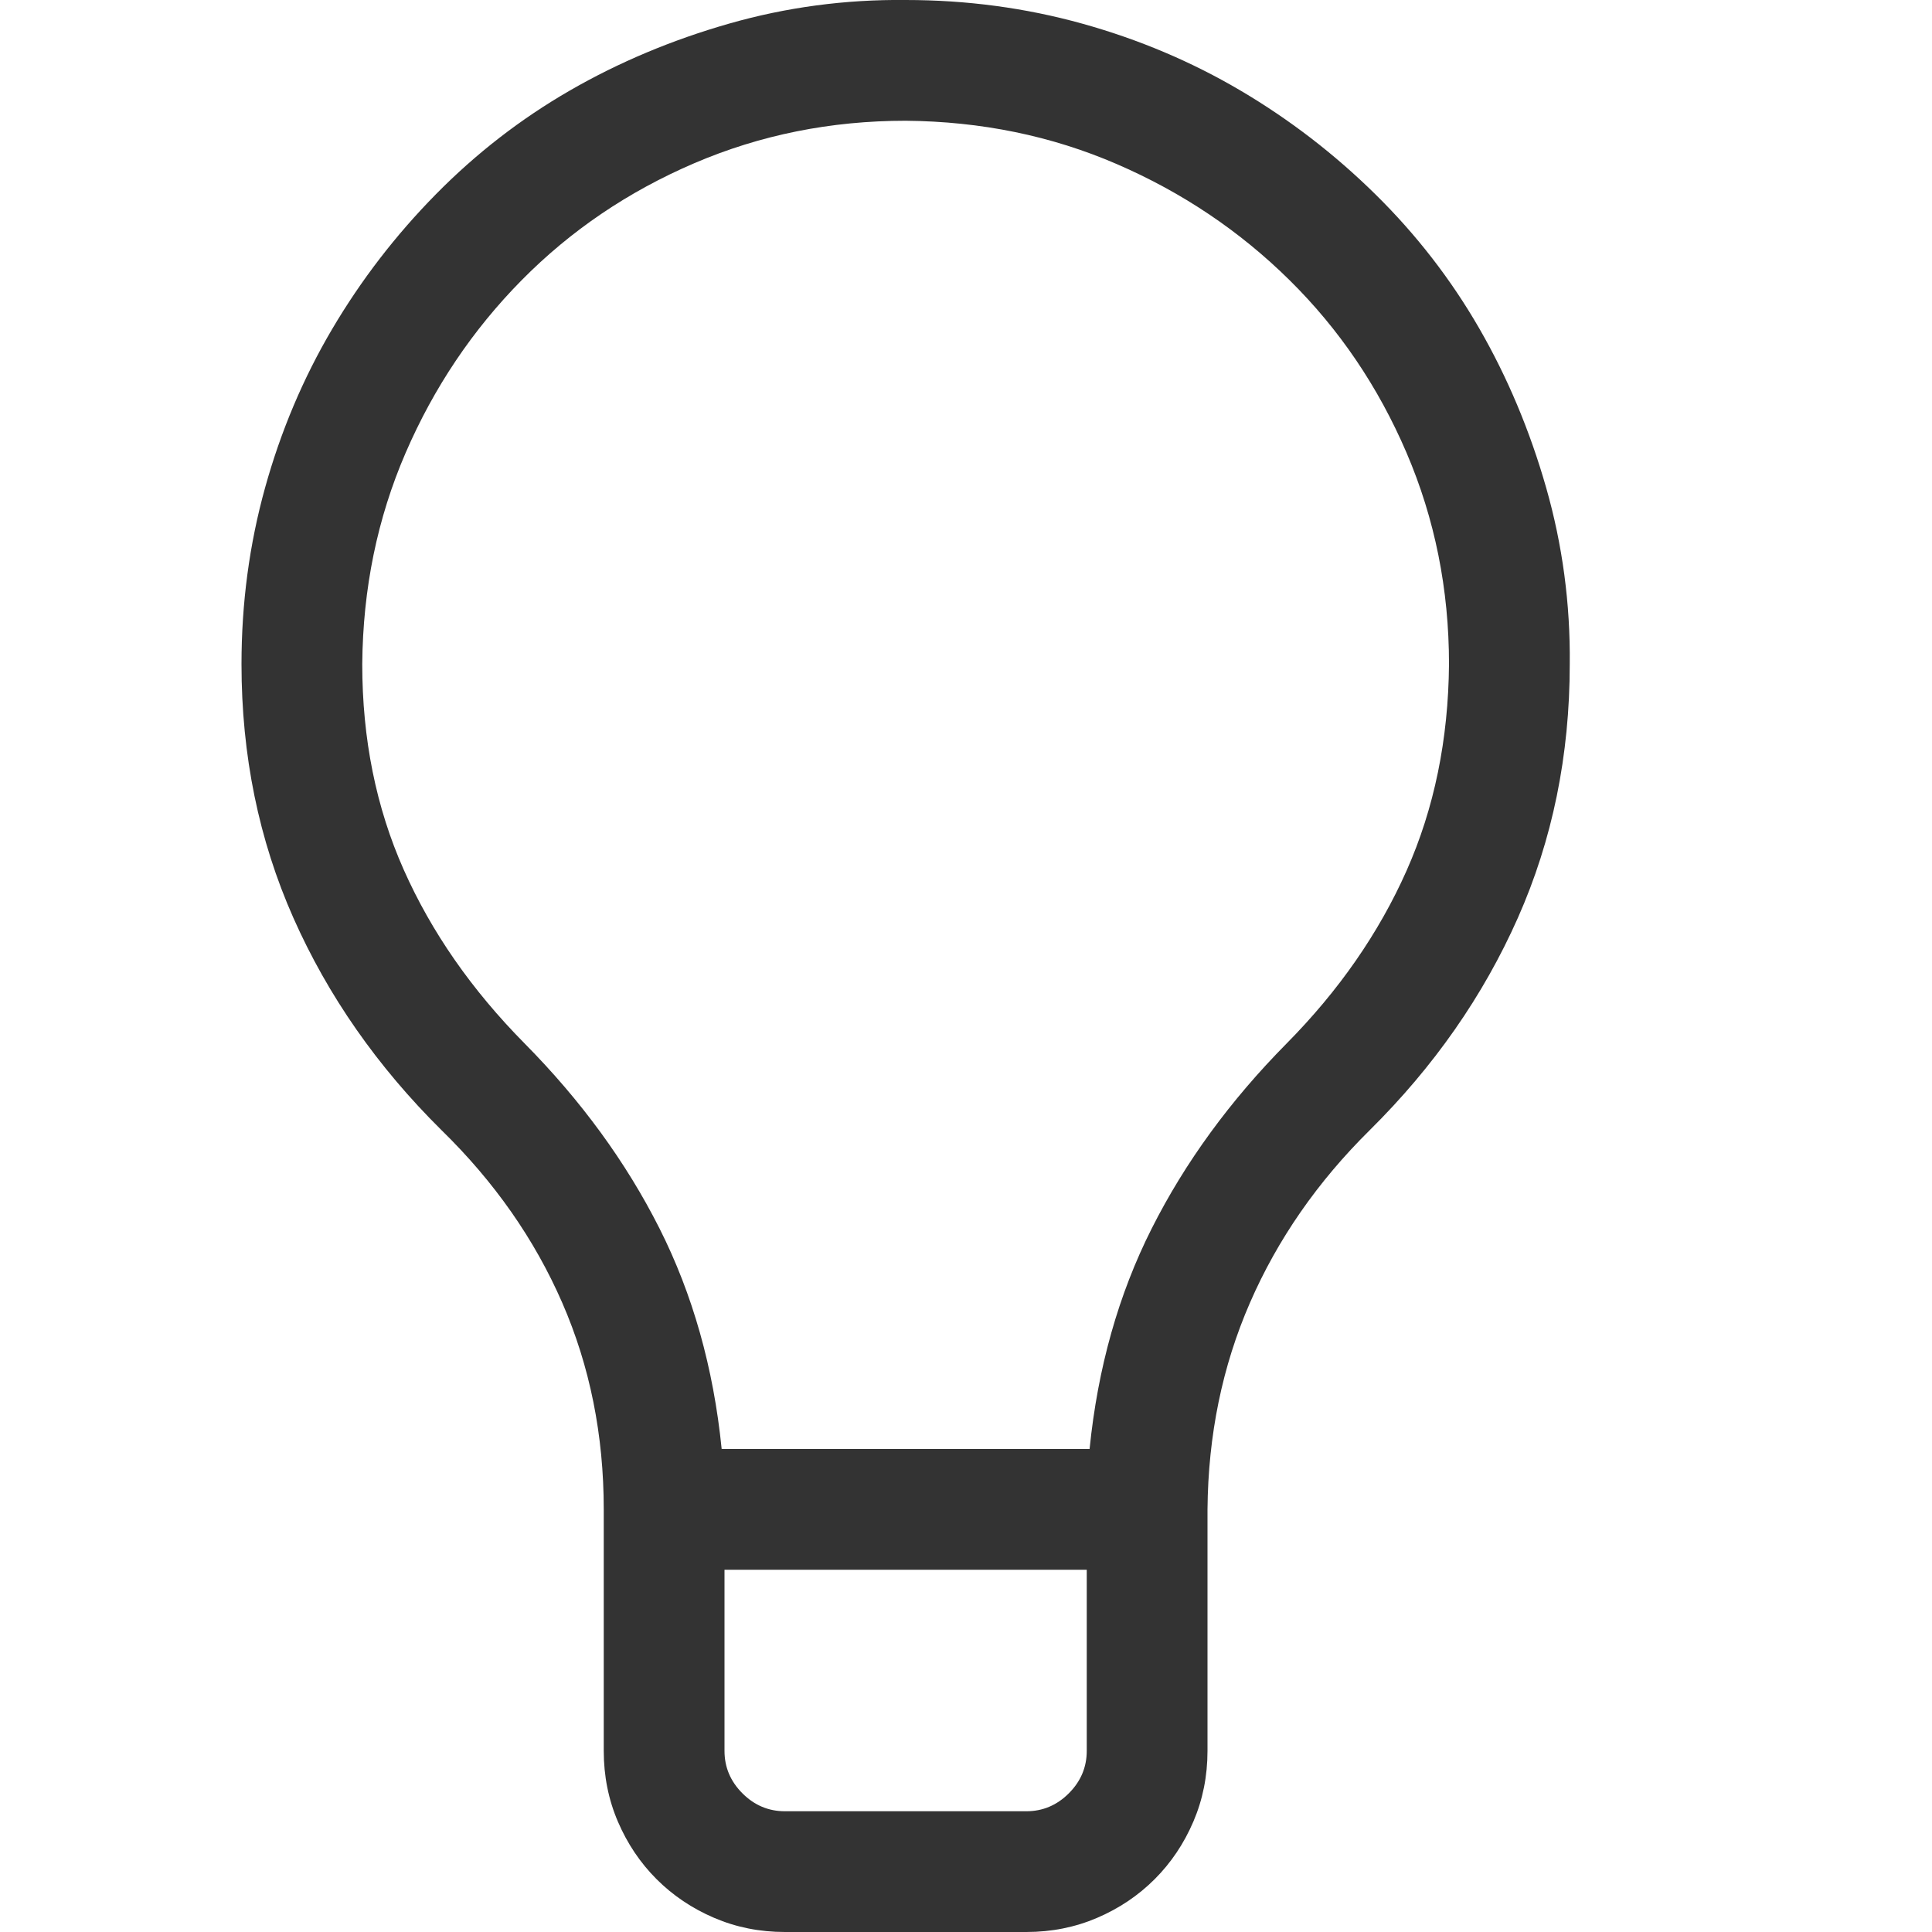
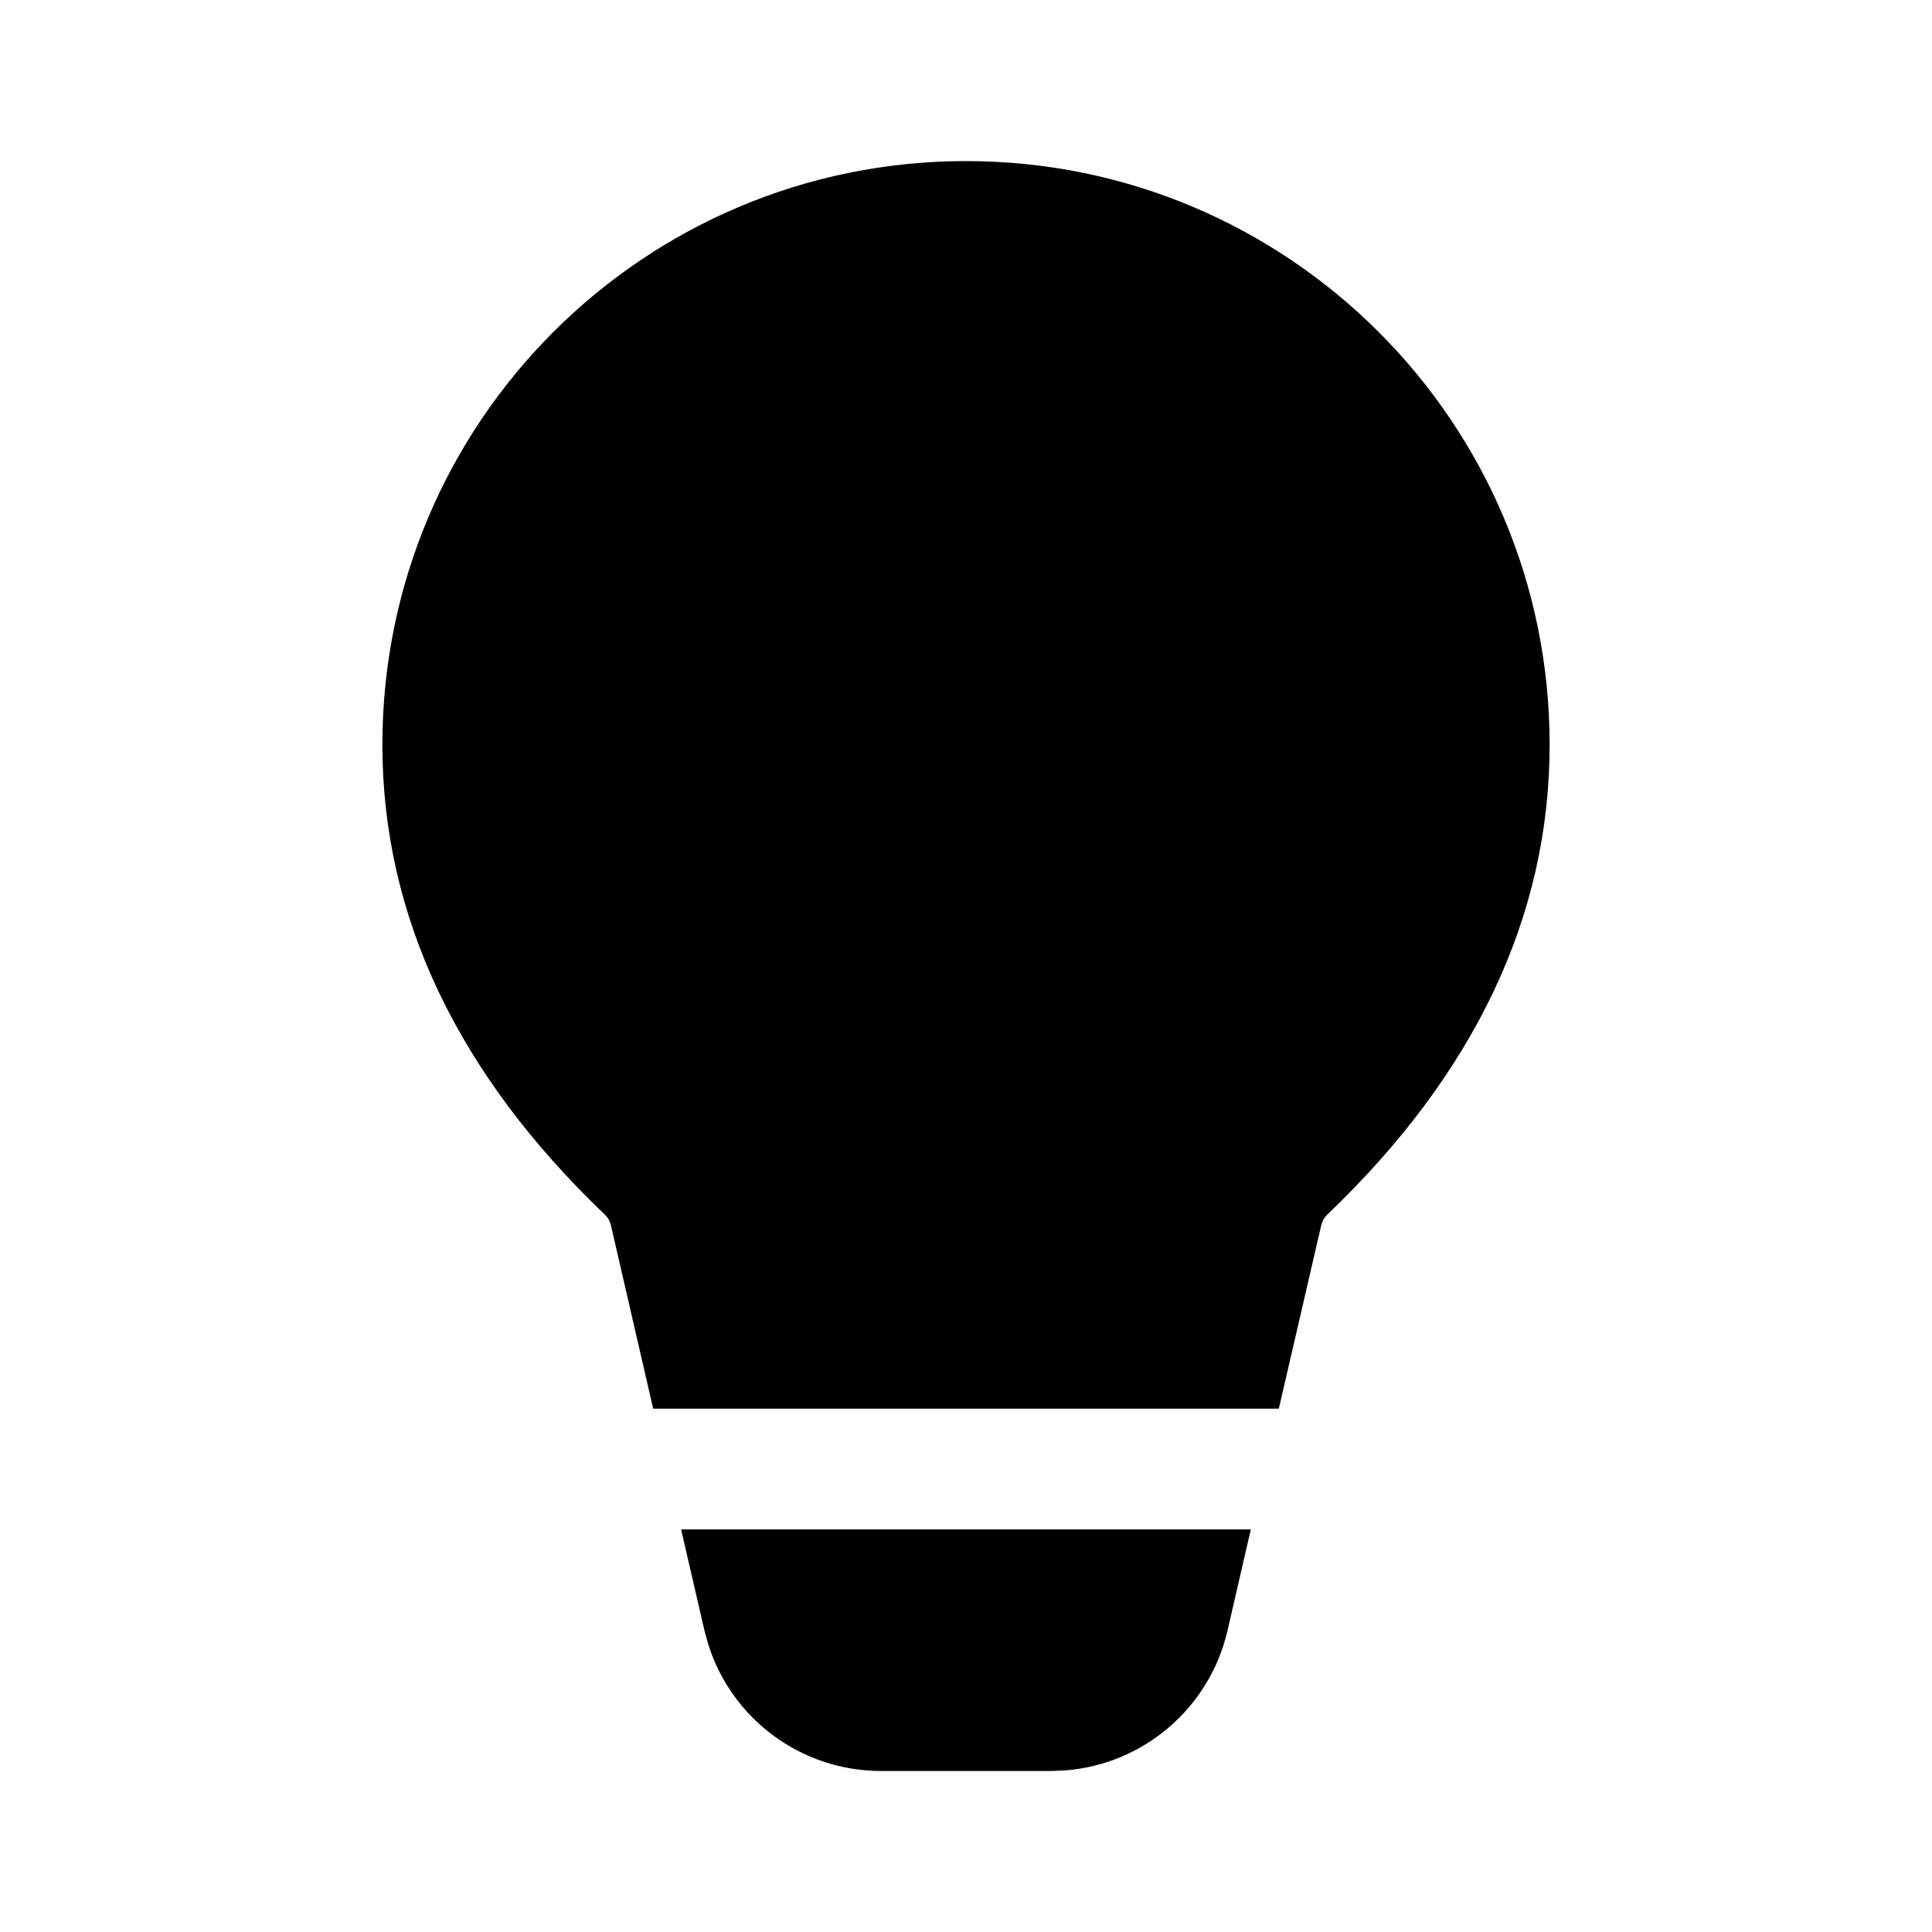
- <svg xmlns="http://www.w3.org/2000/svg" width="24" height="24" viewBox="0 0 2048 2048">
-   <path fill="#333333" d="M960 0q97 0 187 25t168 71t143 110t110 142t71 169t25 187q0 145-55 269t-157 225q-83 82-127 183t-45 219v256q0 40-15 75t-41 61t-61 41t-75 15H832q-40 0-75-15t-61-41t-41-61t-15-75v-256q0-118-44-219t-128-183q-102-101-157-225t-55-269q0-97 25-187t71-168t110-143T604 96t169-71T960 0m128 1920q26 0 45-19t19-45v-192H768v192q0 26 19 45t45 19zm67-384q13-129 66-234t143-196q83-84 127-183t45-219q0-119-45-224t-124-183t-183-123t-224-46q-119 0-224 45T553 297T430 480t-46 224q0 119 44 218t128 184q90 91 143 196t66 234z" />
+ <svg xmlns="http://www.w3.org/2000/svg" width="24" height="24" viewBox="0 0 24 24">
+   <path fill="currentColor" d="m15.538 18.999l-.29 1.259a2.25 2.25 0 0 1-2.02 1.735l-.173.007h-2.111a2.25 2.25 0 0 1-2.147-1.577l-.046-.167l-.29-1.257zM12 2.001a7.25 7.25 0 0 1 7.25 7.25c0 2.137-.936 4.093-2.765 5.84a.25.25 0 0 0-.071.125l-.528 2.283H8.114l-.526-2.283a.25.25 0 0 0-.071-.124C5.687 13.344 4.75 11.387 4.75 9.25A7.25 7.25 0 0 1 12 2.001" />
</svg>
